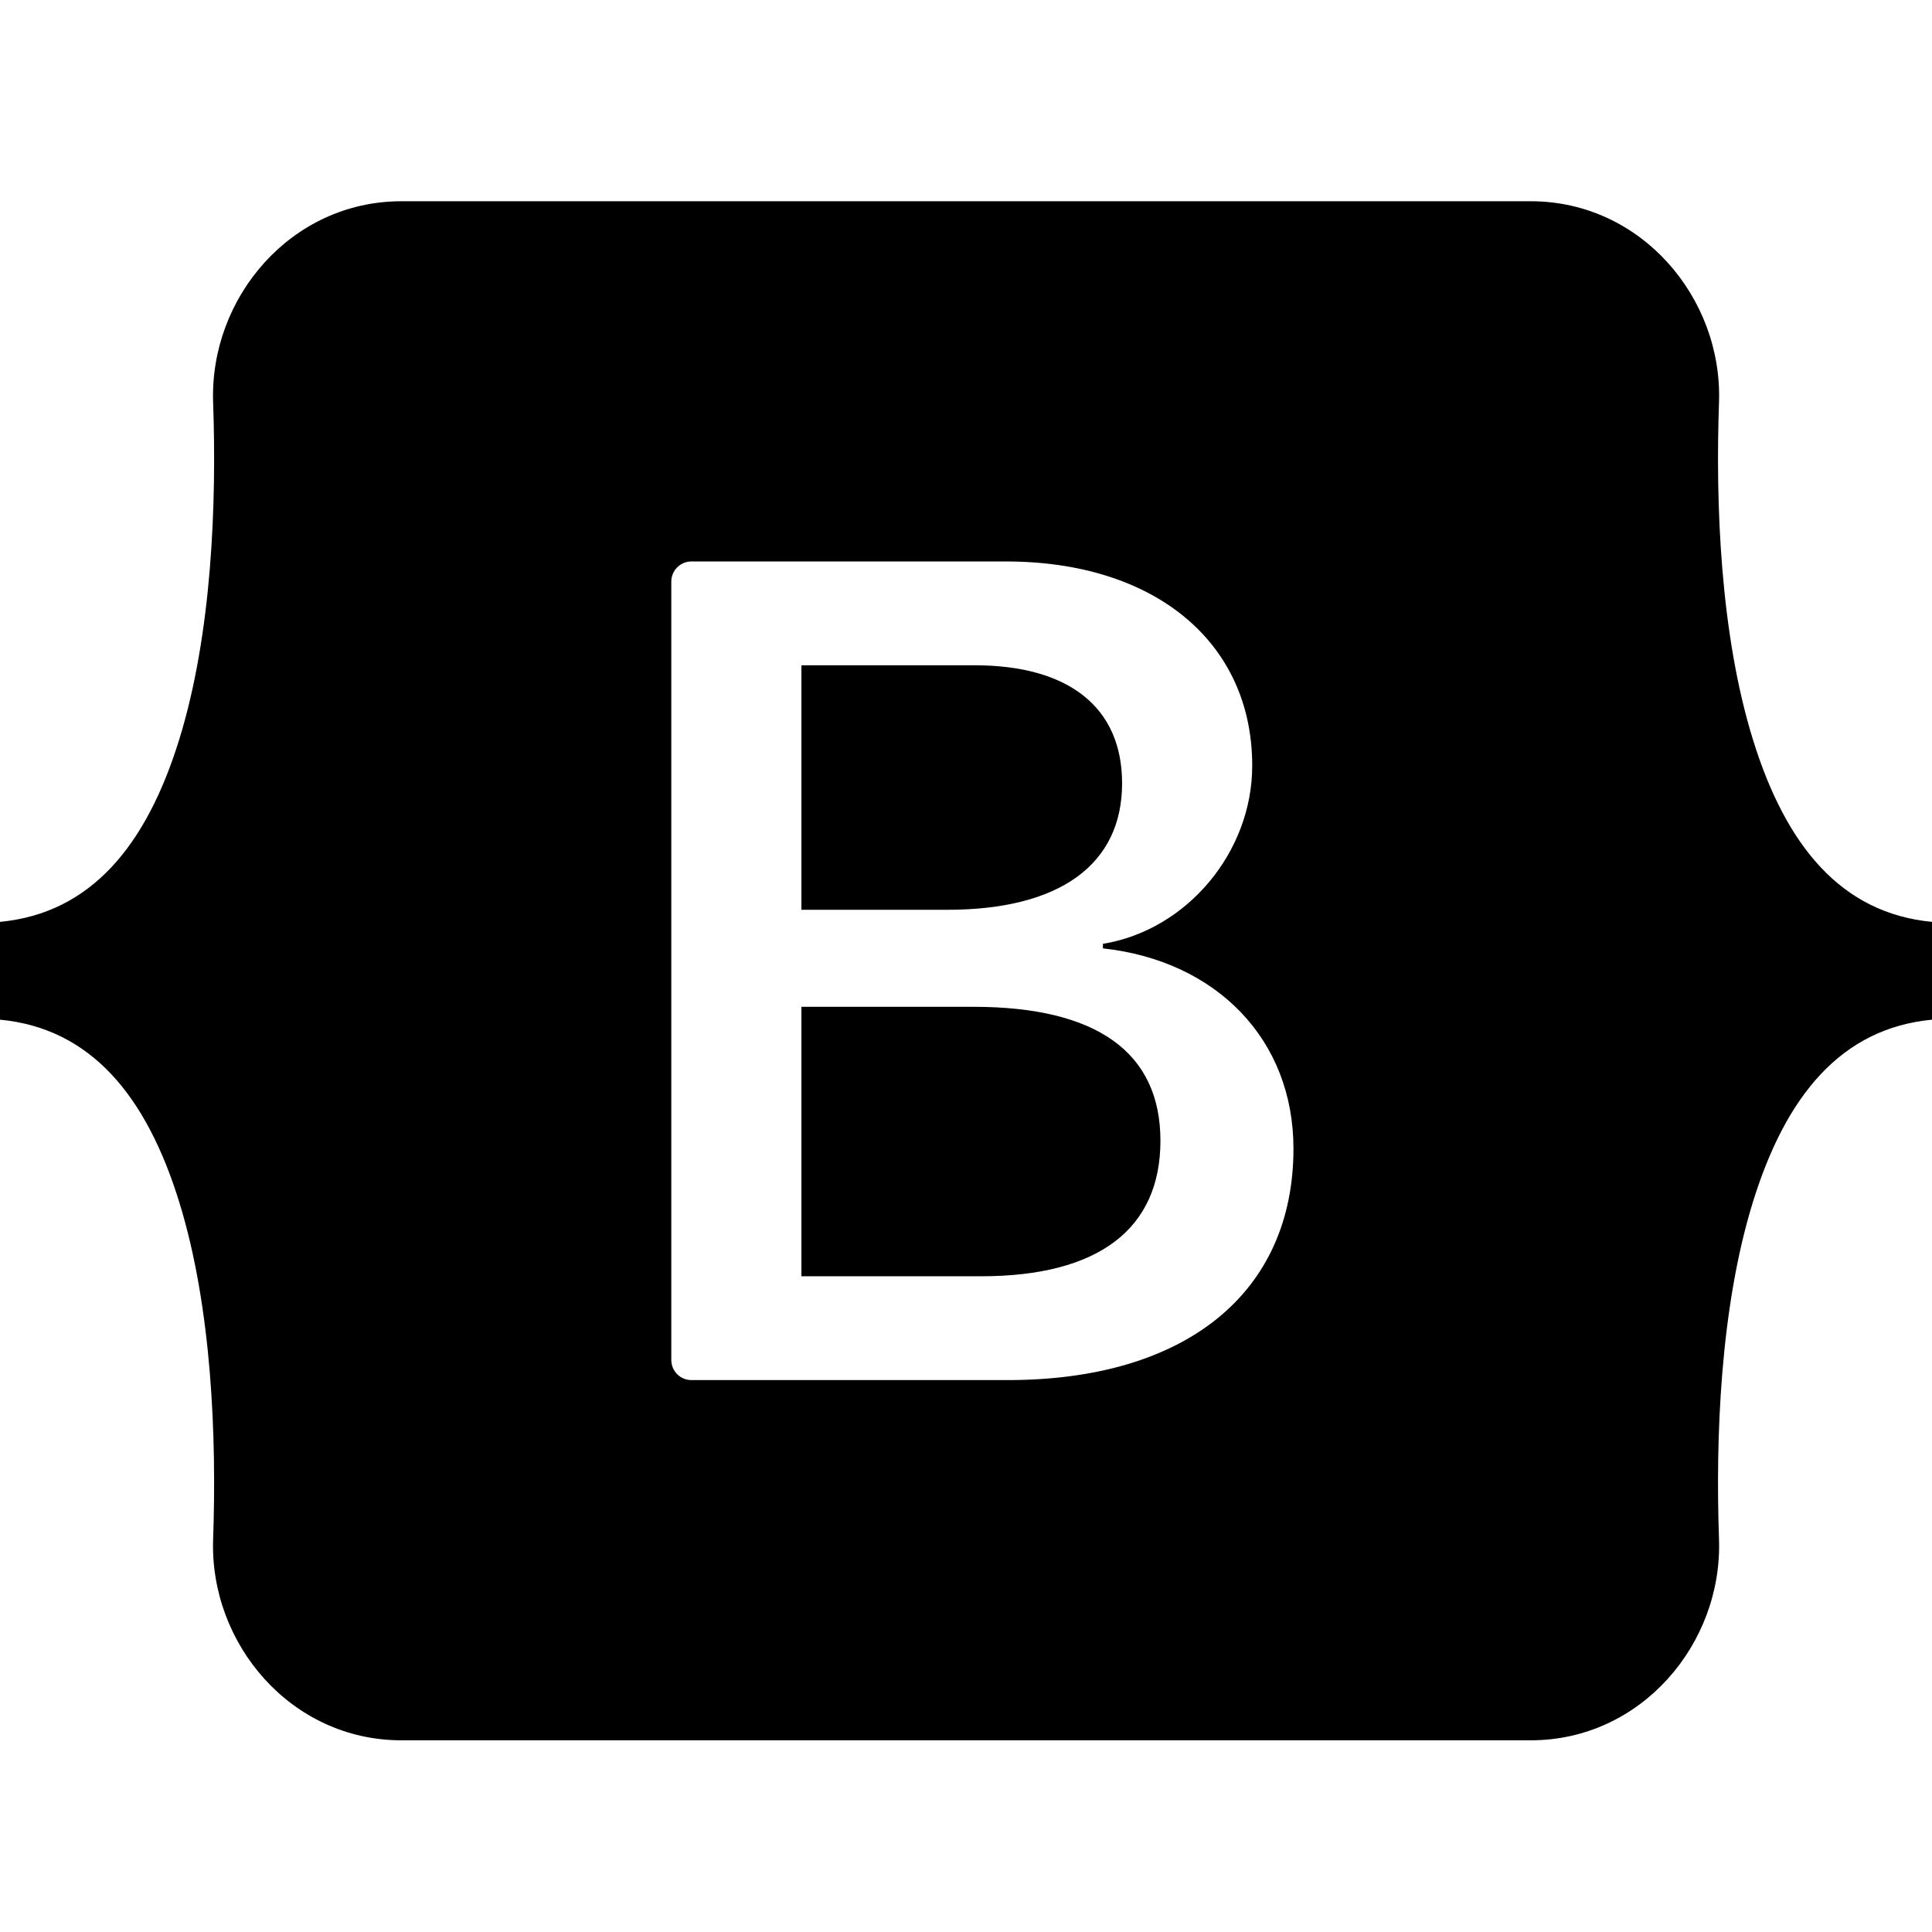
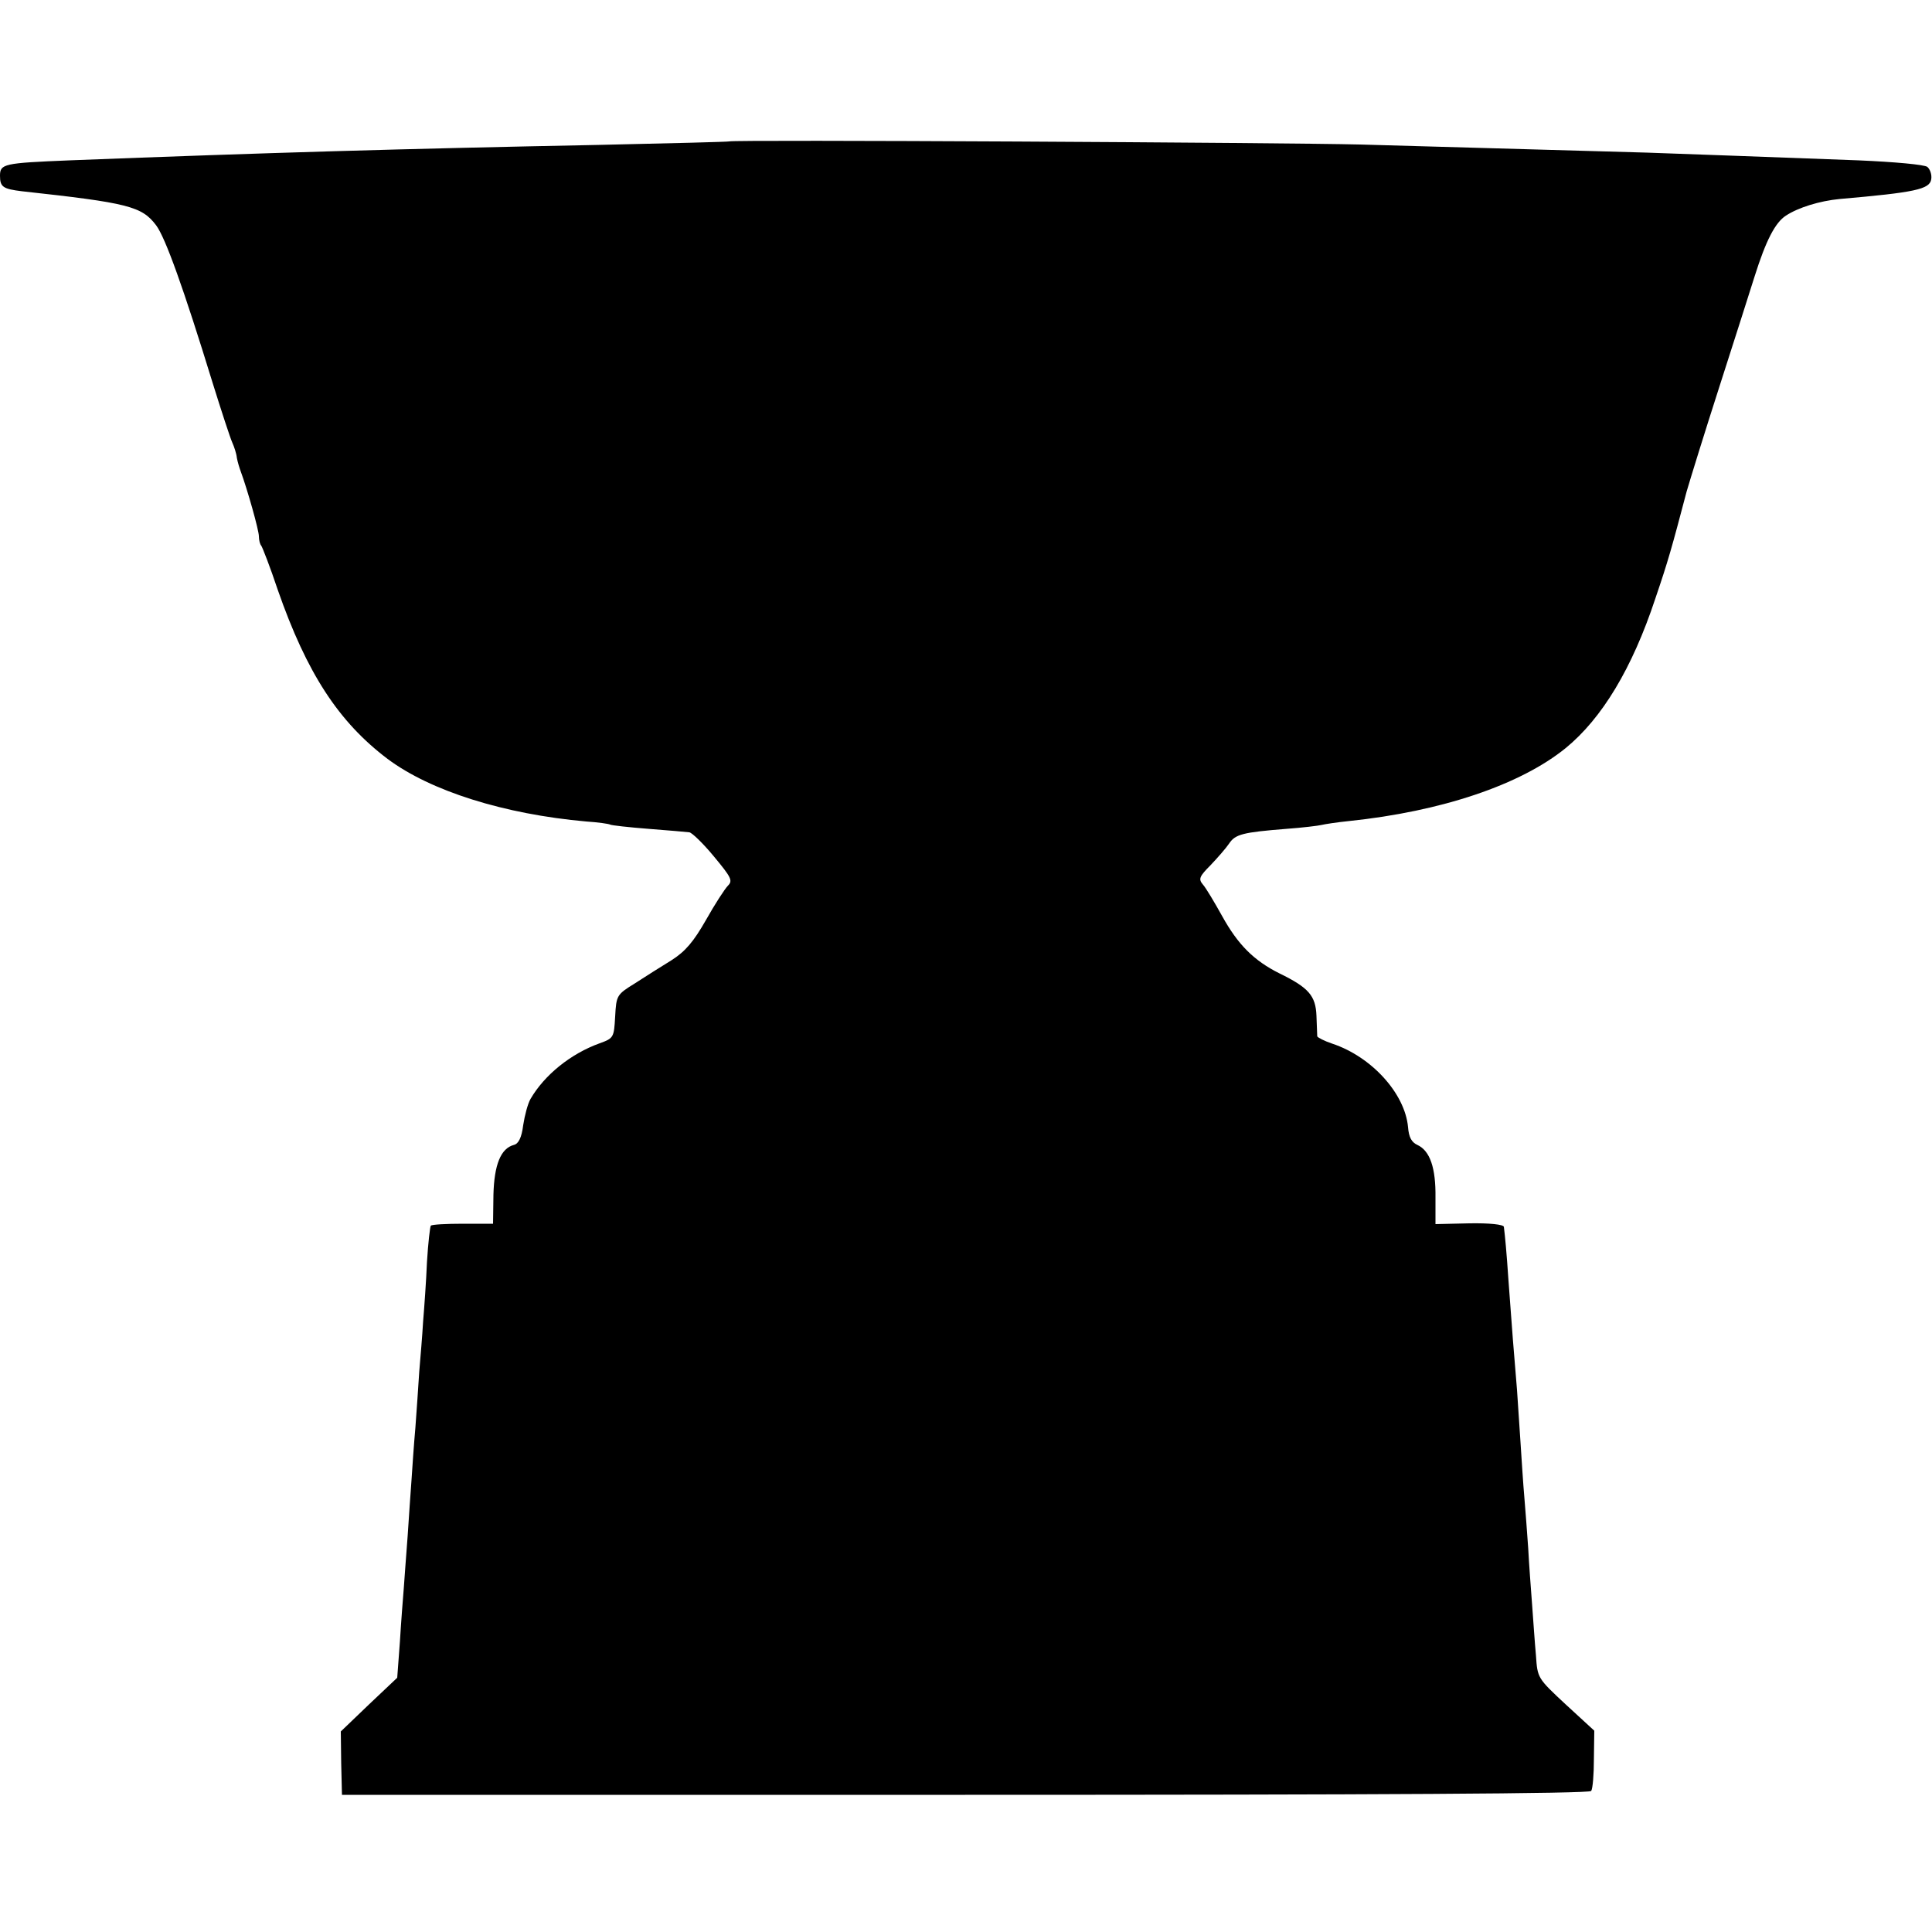
- <svg xmlns="http://www.w3.org/2000/svg" width="192" height="192" fill="none">
-   <path fill="#000" fill-rule="evenodd" d="M39.878 20c-10.955 0-19.06 9.59-18.698 19.988.349 9.99-.104 22.93-3.361 33.48C14.55 84.052 9.026 90.756 0 91.615v9.719c9.026.86 14.55 7.563 17.819 18.147 3.257 10.551 3.71 23.491 3.361 33.48-.362 10.399 7.743 19.988 18.698 19.988h112.258c10.955 0 19.06-9.589 18.697-19.988-.348-9.989.104-22.929 3.362-33.48 3.268-10.584 8.779-17.287 17.805-18.147v-9.719c-9.026-.86-14.537-7.563-17.805-18.147-3.258-10.55-3.71-23.49-3.362-33.48C171.196 29.589 163.091 20 152.136 20H39.878zm88.665 94.15c0 14.32-10.68 23.002-28.404 23.002H68.713a2 2 0 01-2-2V57.797a2 2 0 012-2h31.253c14.779 0 24.478 8.006 24.478 20.296 0 8.626-6.524 16.35-14.837 17.703v.451c11.315 1.24 18.936 9.078 18.936 19.903zM96.848 66.114H79.644v24.3h14.491c11.2 0 17.377-4.51 17.377-12.573 0-7.555-5.311-11.727-14.664-11.727zm-17.204 33.941v26.78h17.84c11.661 0 17.838-4.68 17.838-13.475s-6.35-13.305-18.59-13.305H79.645z" clip-rule="evenodd" />
+ <svg xmlns="http://www.w3.org/2000/svg" version="1.0" width="500pt" height="500pt" viewBox="0 0 500 500" preserveAspectRatio="xMidYMid meet">
+   <g transform="translate(0,500) scale(0.1,-0.1)" fill="#000000" stroke="none">
+     <path d="M1887 4634 c-1 -1 -153 -5 -337 -9 -508 -10 -855 -20 -1370 -40 -171 -7 -180 -9 -180 -40 0 -29 8 -34 57 -40 275 -30 310 -39 347 -88 24 -32 71 -163 146 -407 23 -74 46 -144 51 -155 5 -11 11 -29 12 -40 2 -11 7 -27 10 -35 17 -46 47 -152 47 -168 0 -10 3 -21 6 -24 3 -4 23 -55 43 -115 75 -215 157 -341 284 -437 111 -83 301 -143 514 -162 31 -2 58 -6 62 -8 3 -2 48 -7 99 -11 51 -4 99 -8 106 -9 7 -1 36 -29 64 -63 44 -53 49 -62 36 -75 -8 -8 -34 -48 -57 -89 -32 -56 -53 -81 -89 -104 -26 -16 -69 -43 -95 -60 -47 -29 -48 -31 -51 -86 -3 -54 -4 -56 -40 -69 -75 -27 -143 -82 -179 -144 -7 -12 -15 -42 -19 -68 -4 -32 -12 -48 -24 -51 -34 -9 -51 -51 -53 -129 l-1 -75 -78 0 c-43 0 -80 -2 -83 -5 -2 -2 -7 -44 -10 -94 -2 -49 -7 -118 -10 -154 -2 -36 -7 -94 -10 -130 -2 -36 -7 -101 -10 -145 -4 -44 -8 -105 -10 -135 -2 -30 -7 -95 -10 -145 -4 -49 -8 -110 -10 -135 -2 -25 -7 -87 -10 -138 l-7 -94 -73 -69 -73 -70 1 -82 2 -82 1613 0 c1065 0 1616 3 1620 10 4 6 7 43 7 83 l1 73 -74 68 c-73 68 -73 68 -77 127 -3 32 -7 92 -10 132 -3 40 -8 105 -10 145 -3 40 -7 99 -10 132 -3 33 -7 97 -10 143 -3 45 -7 106 -9 135 -6 69 -15 183 -22 282 -5 75 -9 116 -12 140 -1 6 -37 10 -90 9 l-87 -2 0 69 c1 76 -14 121 -47 136 -15 7 -22 20 -24 46 -8 87 -94 182 -196 216 -21 7 -38 16 -39 19 0 4 -1 28 -2 53 -2 52 -20 73 -96 110 -66 33 -107 74 -148 148 -20 36 -42 73 -50 82 -12 14 -9 21 20 50 18 19 40 44 48 56 16 24 35 29 149 38 41 3 82 8 90 10 8 2 40 7 70 10 241 25 445 94 562 189 94 77 172 206 232 387 33 97 42 129 81 277 9 31 47 154 85 272 38 118 79 247 91 285 29 92 53 139 81 157 32 21 87 38 139 43 195 17 233 25 237 51 2 12 -3 26 -10 32 -7 6 -85 13 -178 17 -304 11 -397 15 -547 20 -170 5 -461 13 -743 21 -199 5 -1628 13 -1633 8z" />
+   </g>
</svg>
